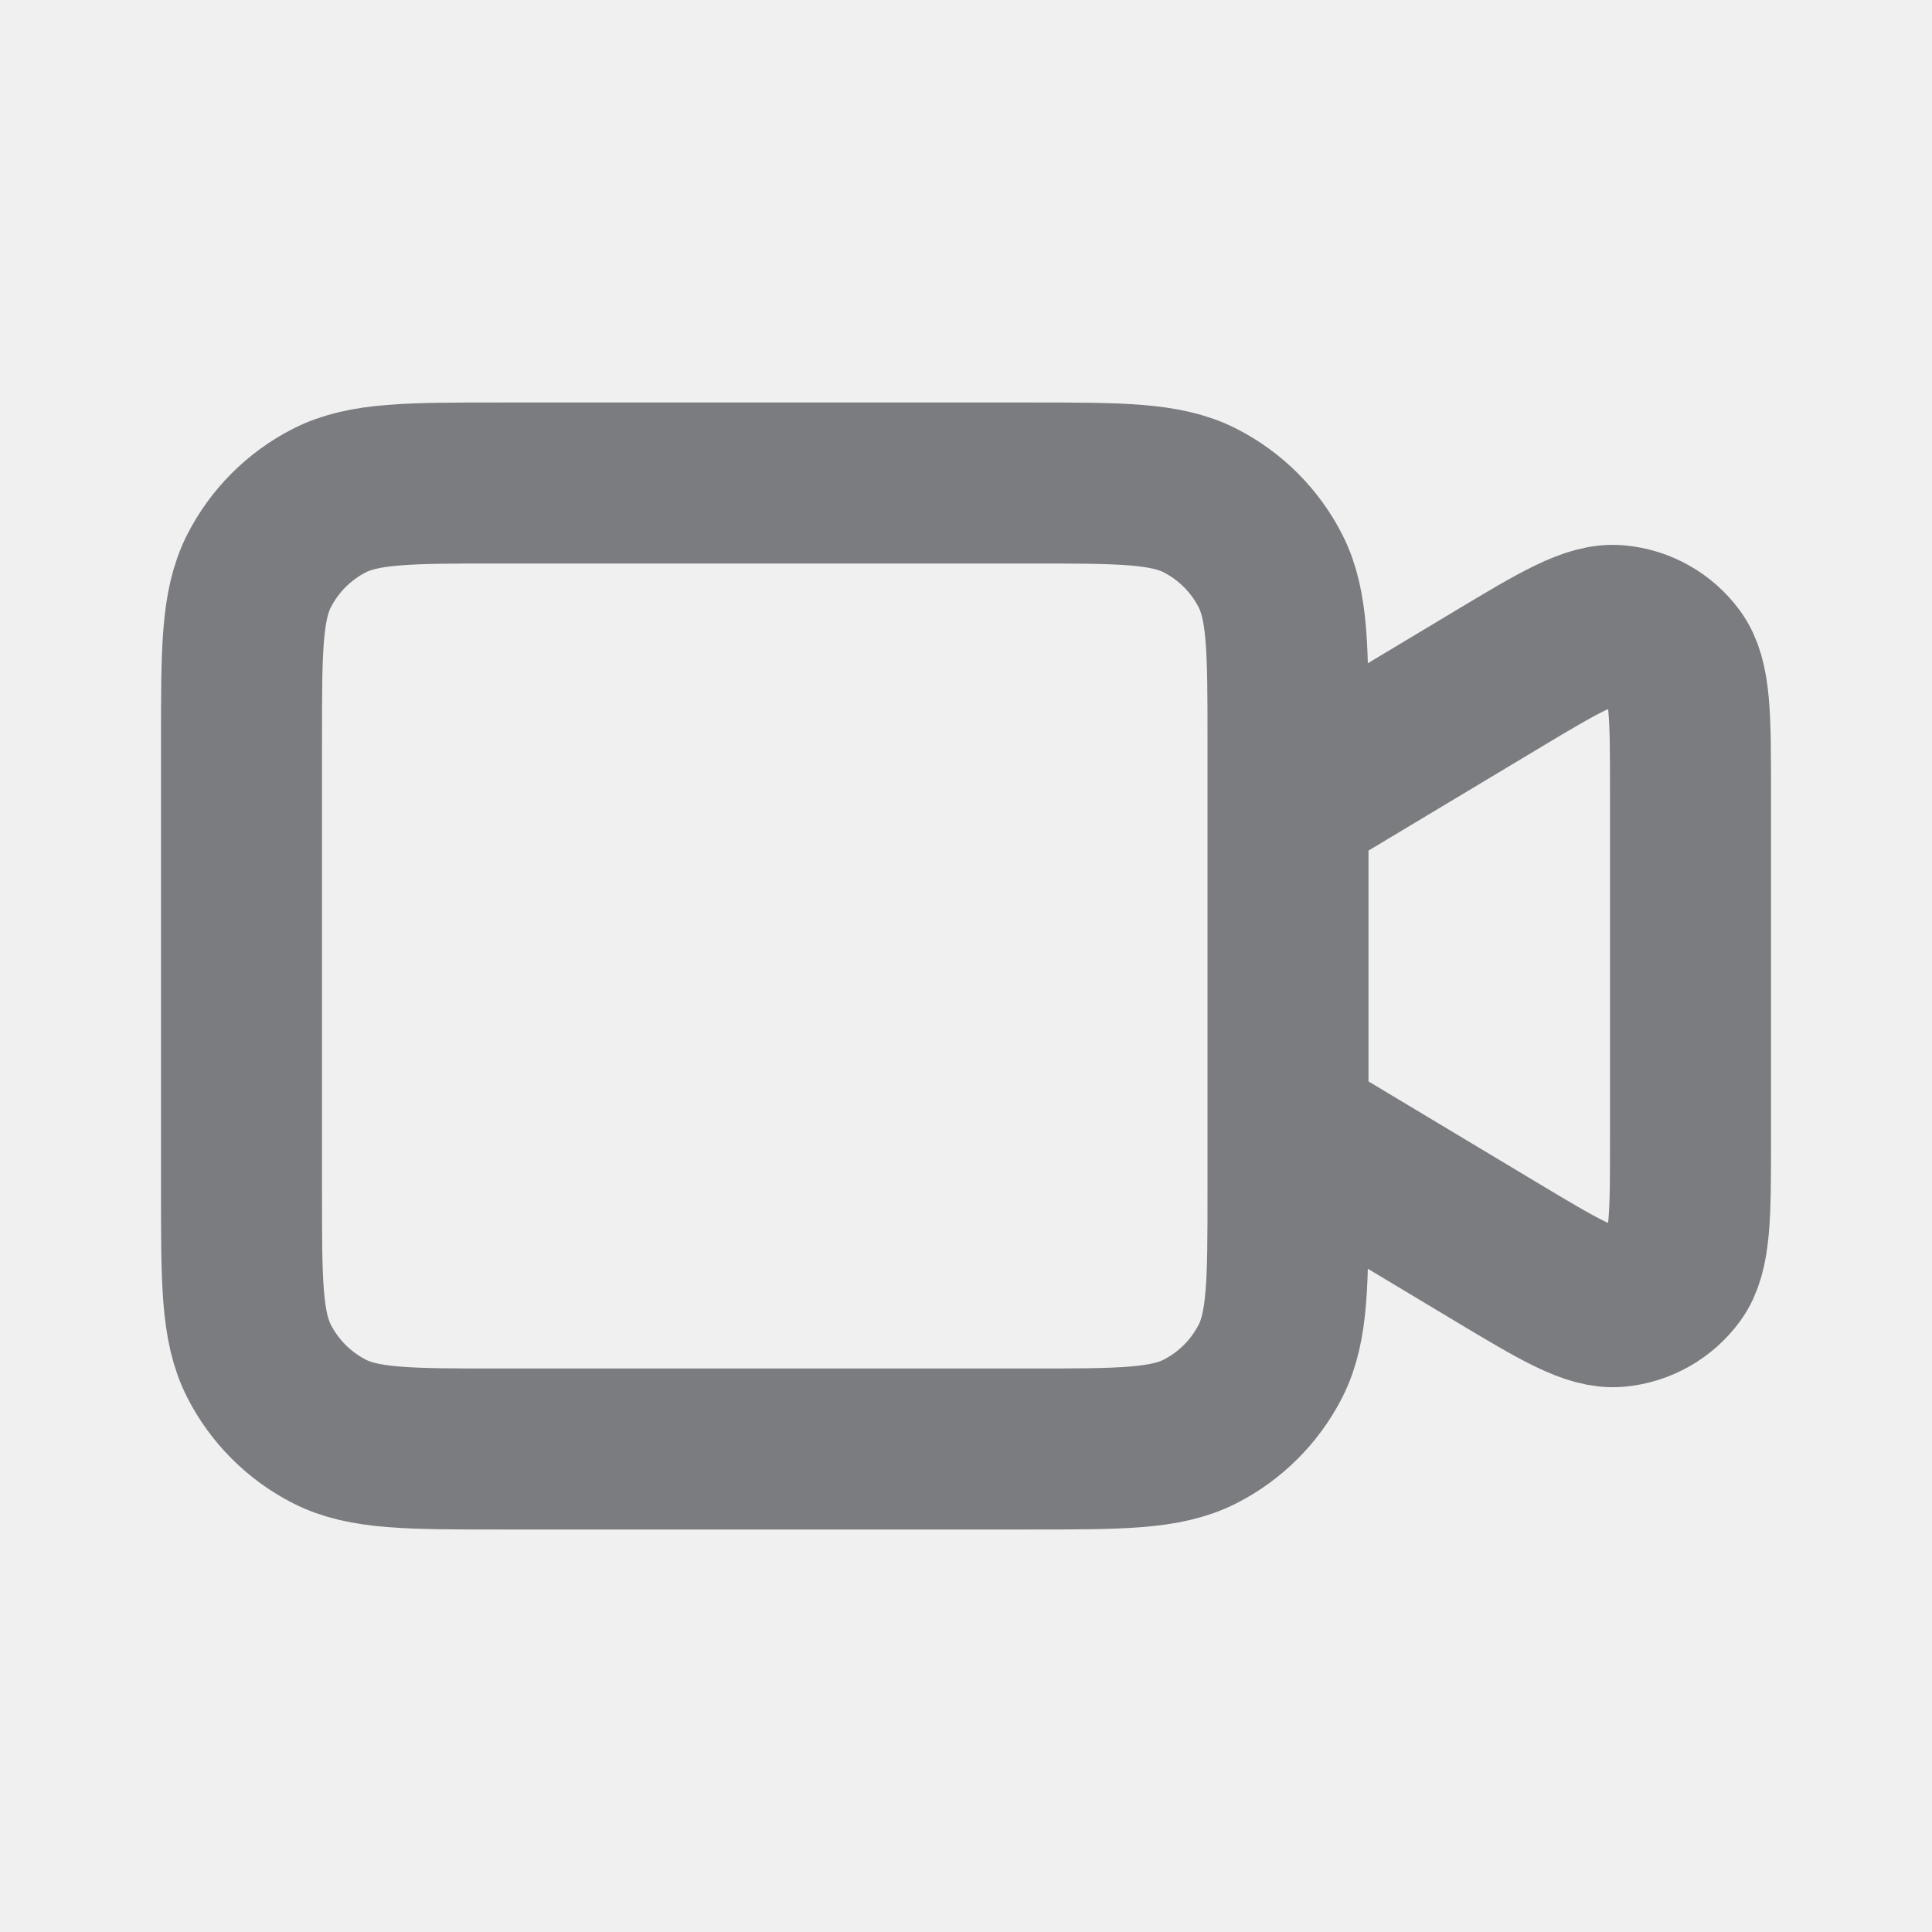
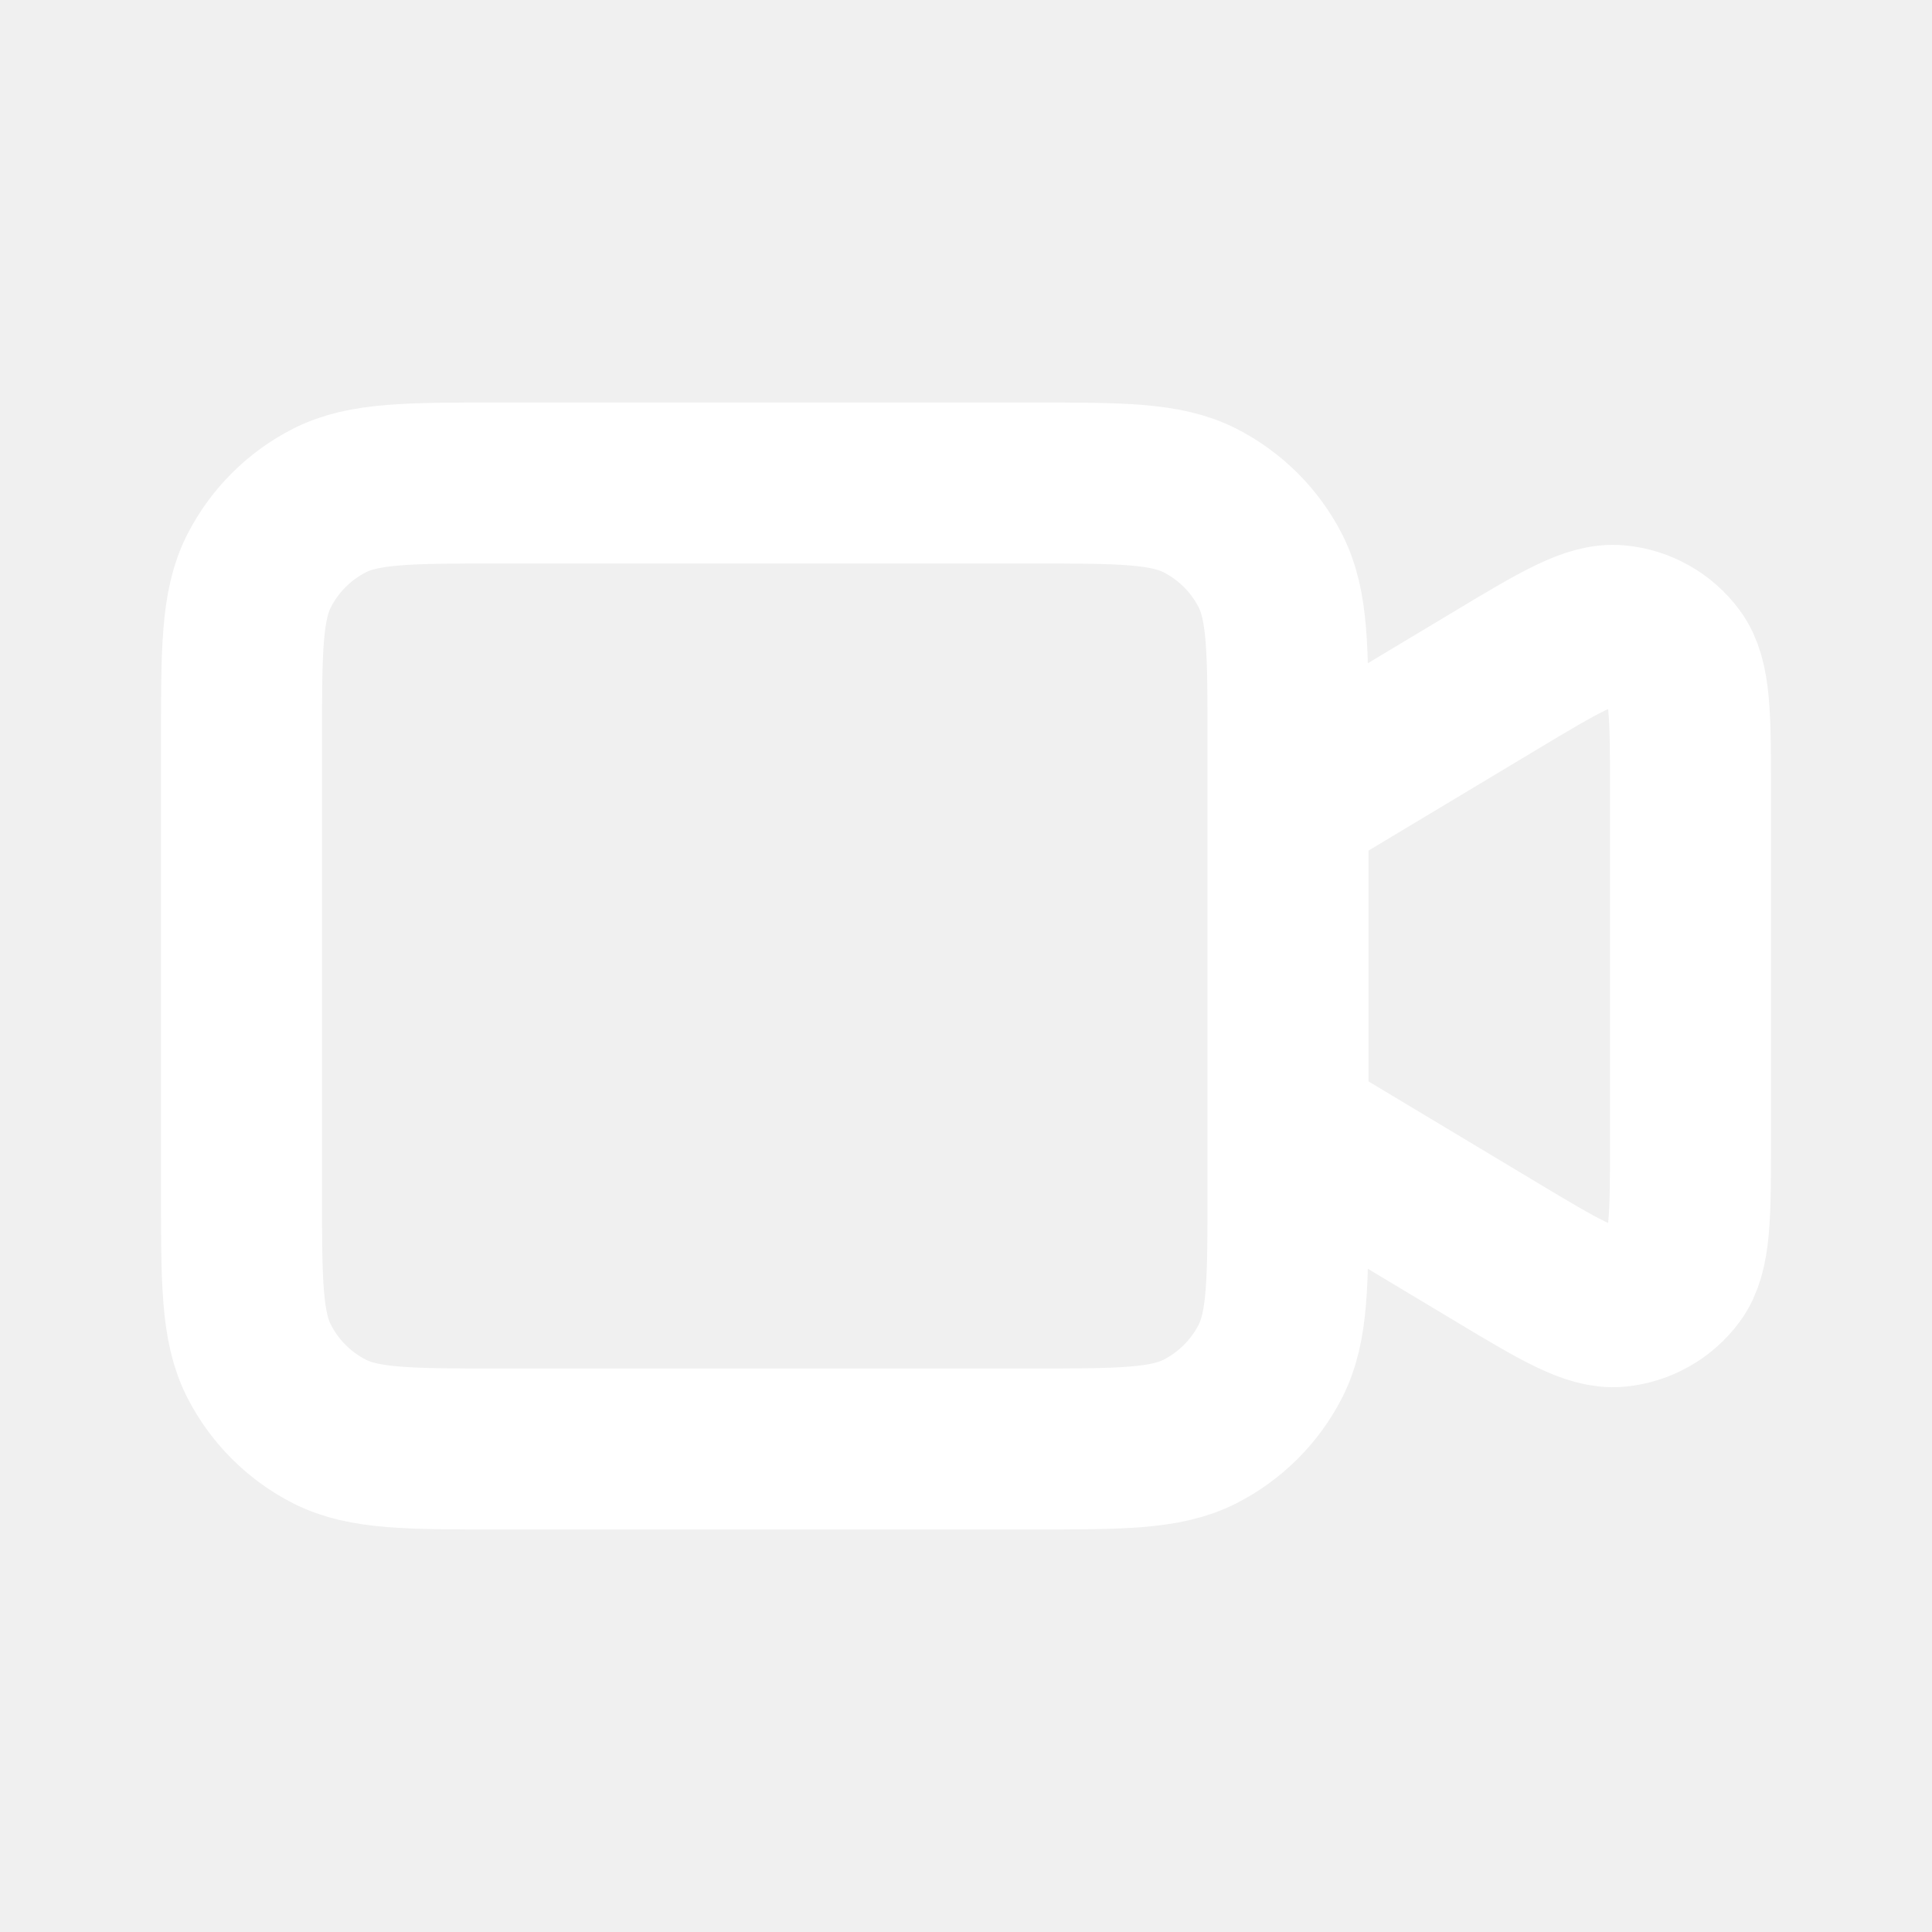
<svg xmlns="http://www.w3.org/2000/svg" viewBox="0 0 24 24" fill="none">
  <g id="SVGRepo_bgCarrier" stroke-width="0" />
  <g id="SVGRepo_tracerCarrier" stroke-linecap="round" stroke-linejoin="round" />
  <g id="SVGRepo_iconCarrier">
-     <path d="M16 10L18.577 8.454C19.37 7.978 19.767 7.74 20.093 7.771C20.377 7.797 20.637 7.944 20.806 8.174C21 8.438 21 8.901 21 9.826V14.174C21 15.099 21 15.562 20.806 15.826C20.637 16.056 20.377 16.203 20.093 16.23C19.767 16.26 19.37 16.022 18.577 15.546L16 14M6.2 18H12.8C13.92 18 14.48 18 14.908 17.782C15.284 17.59 15.59 17.284 15.782 16.908C16 16.48 16 15.92 16 14.8V9.2C16 8.08 16 7.52 15.782 7.092C15.59 6.716 15.284 6.41 14.908 6.218C14.48 6 13.92 6 12.8 6H6.2C5.08 6 4.52 6 4.092 6.218C3.716 6.41 3.41 6.716 3.218 7.092C3 7.52 3 8.08 3 9.2V14.8C3 15.92 3 16.48 3.218 16.908C3.41 17.284 3.716 17.59 4.092 17.782C4.52 18 5.08 18 6.2 18Z" stroke="#7a7c80" stroke-width="2" stroke-linecap="round" stroke-linejoin="round" />
+     <path d="M16 10L18.577 8.454C19.37 7.978 19.767 7.74 20.093 7.771C20.377 7.797 20.637 7.944 20.806 8.174C21 8.438 21 8.901 21 9.826V14.174C21 15.099 21 15.562 20.806 15.826C20.637 16.056 20.377 16.203 20.093 16.23C19.767 16.26 19.37 16.022 18.577 15.546L16 14M6.2 18H12.8C13.92 18 14.48 18 14.908 17.782C15.284 17.59 15.59 17.284 15.782 16.908C16 16.48 16 15.92 16 14.8V9.2C16 8.08 16 7.52 15.782 7.092C15.59 6.716 15.284 6.41 14.908 6.218C14.48 6 13.92 6 12.8 6H6.2C5.08 6 4.52 6 4.092 6.218C3.716 6.41 3.41 6.716 3.218 7.092C3 7.52 3 8.08 3 9.2V14.8C3 15.92 3 16.48 3.218 16.908C3.41 17.284 3.716 17.59 4.092 17.782C4.52 18 5.08 18 6.2 18Z" stroke="#ffffff" stroke-width="2" stroke-linecap="round" stroke-linejoin="round" />
  </g>
</svg>
